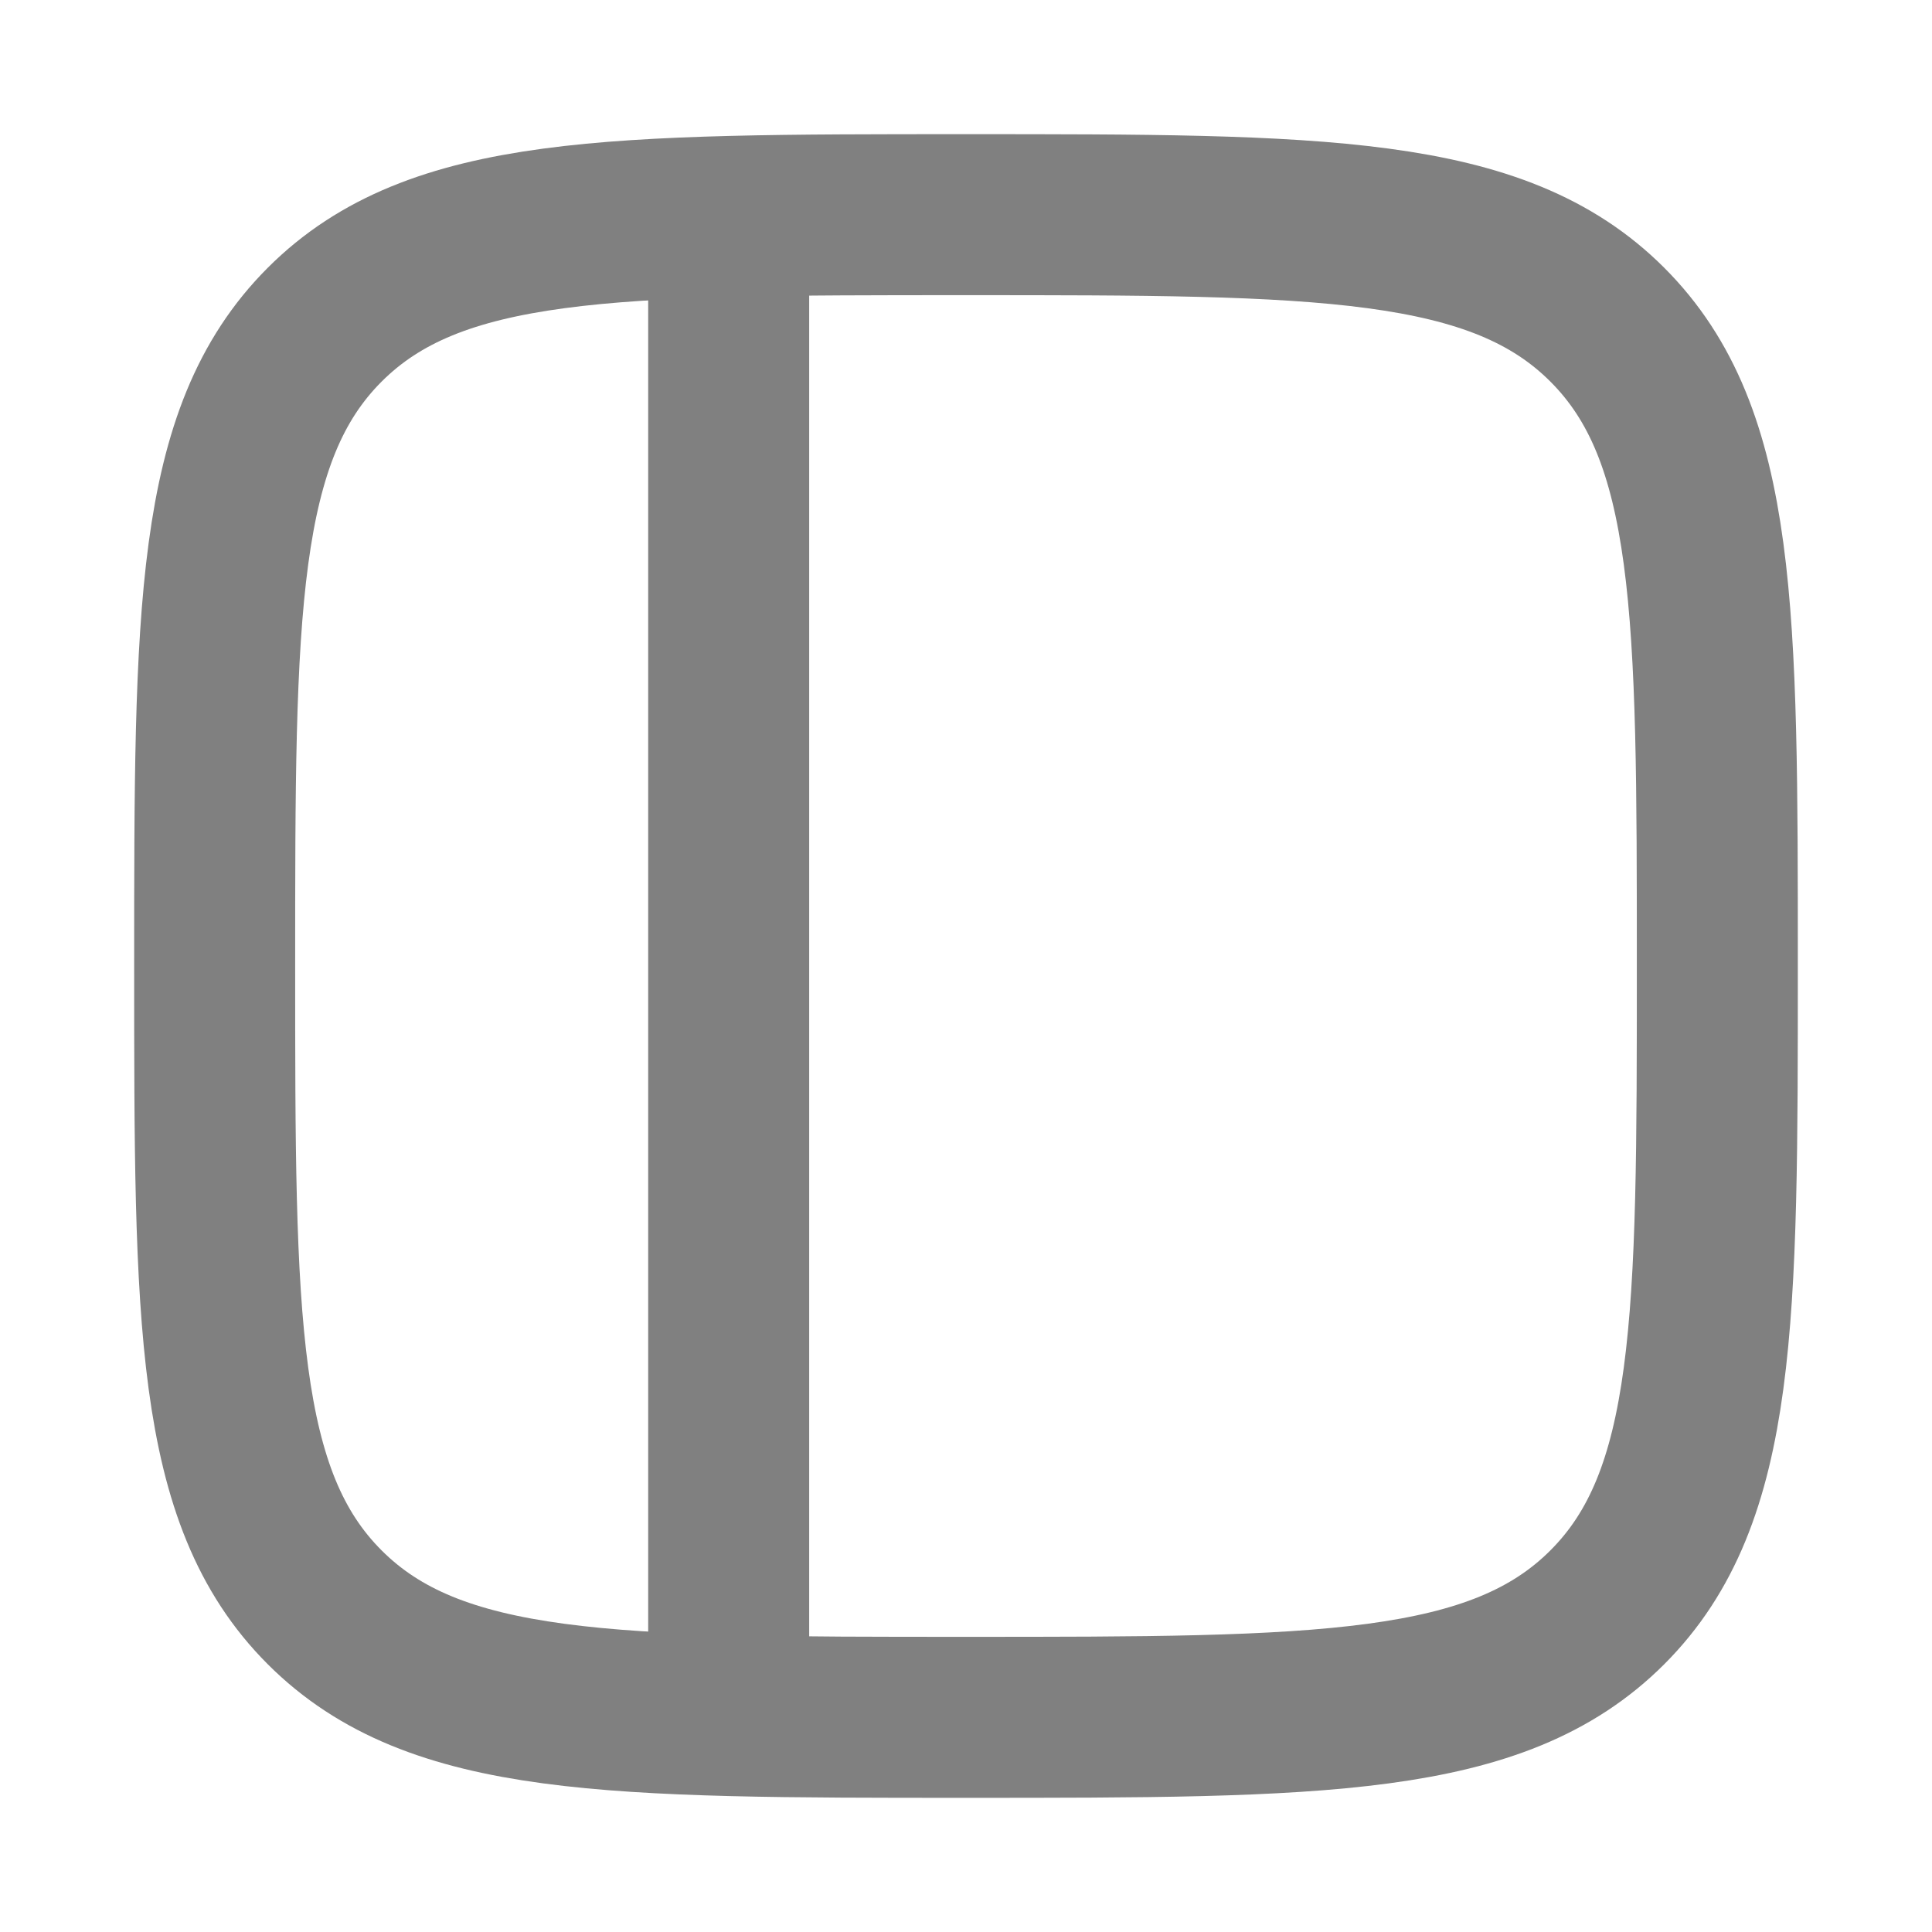
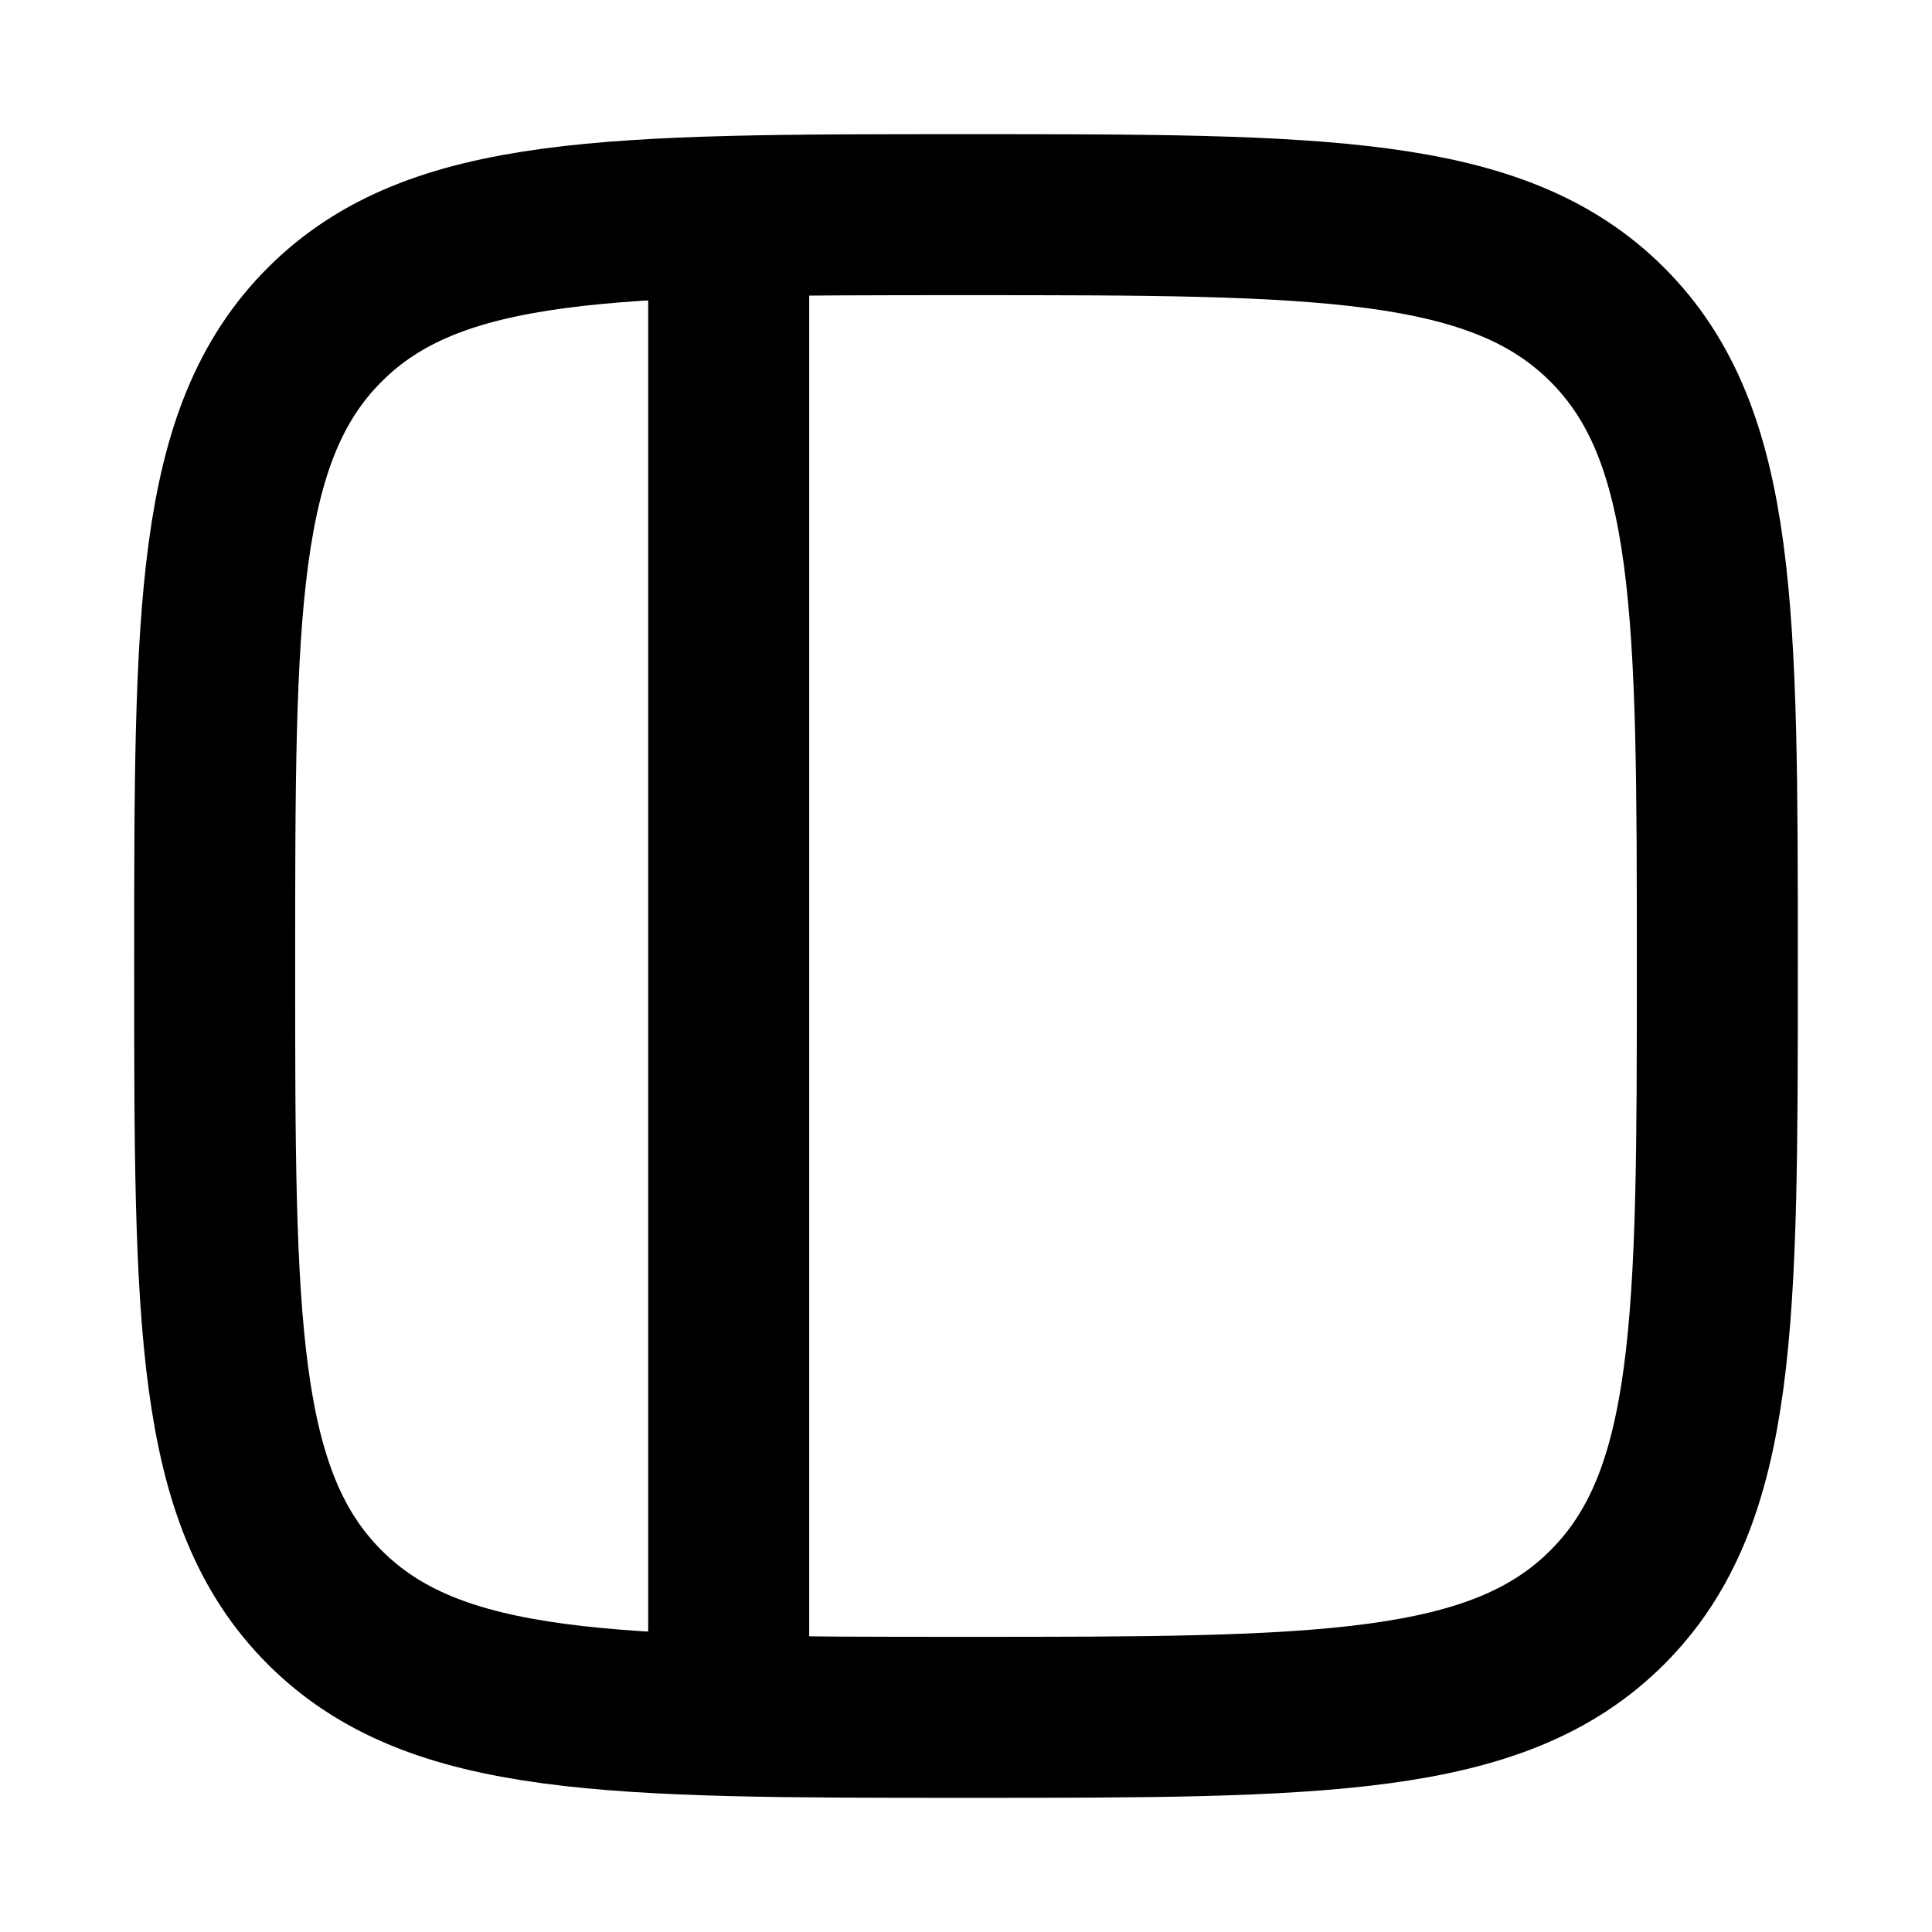
<svg xmlns="http://www.w3.org/2000/svg" width="18" height="18" viewBox="0 0 18 18" fill="none">
-   <path d="M14.975 14.975C13.95 16 12.3 16 9 16C5.7 16 4.05 16 3.025 14.975C2 13.95 2 12.3 2 9C2 5.7 2 4.05 3.025 3.025C4.05 2 5.7 2 9 2C12.3 2 13.95 2 14.975 3.025C16 4.05 16 5.7 16 9C16 12.3 16 13.95 14.975 14.975Z" stroke="#808080" stroke-width="1.5" stroke-linecap="round" stroke-linejoin="round" />
-   <path d="M6.789 16L6.789 2" stroke="#808080" stroke-width="1.5" />
+   <path d="M14.975 14.975C13.95 16 12.3 16 9 16C5.7 16 4.05 16 3.025 14.975C2 13.95 2 12.3 2 9C2 5.7 2 4.05 3.025 3.025C4.05 2 5.7 2 9 2C12.3 2 13.95 2 14.975 3.025C16 4.05 16 5.7 16 9C16 12.3 16 13.95 14.975 14.975Z" stroke="currentColor" stroke-width="1.5" stroke-linecap="round" stroke-linejoin="round" />
+   <path d="M6.789 16L6.789 2" stroke="currentColor" stroke-width="1.5" />
</svg>
